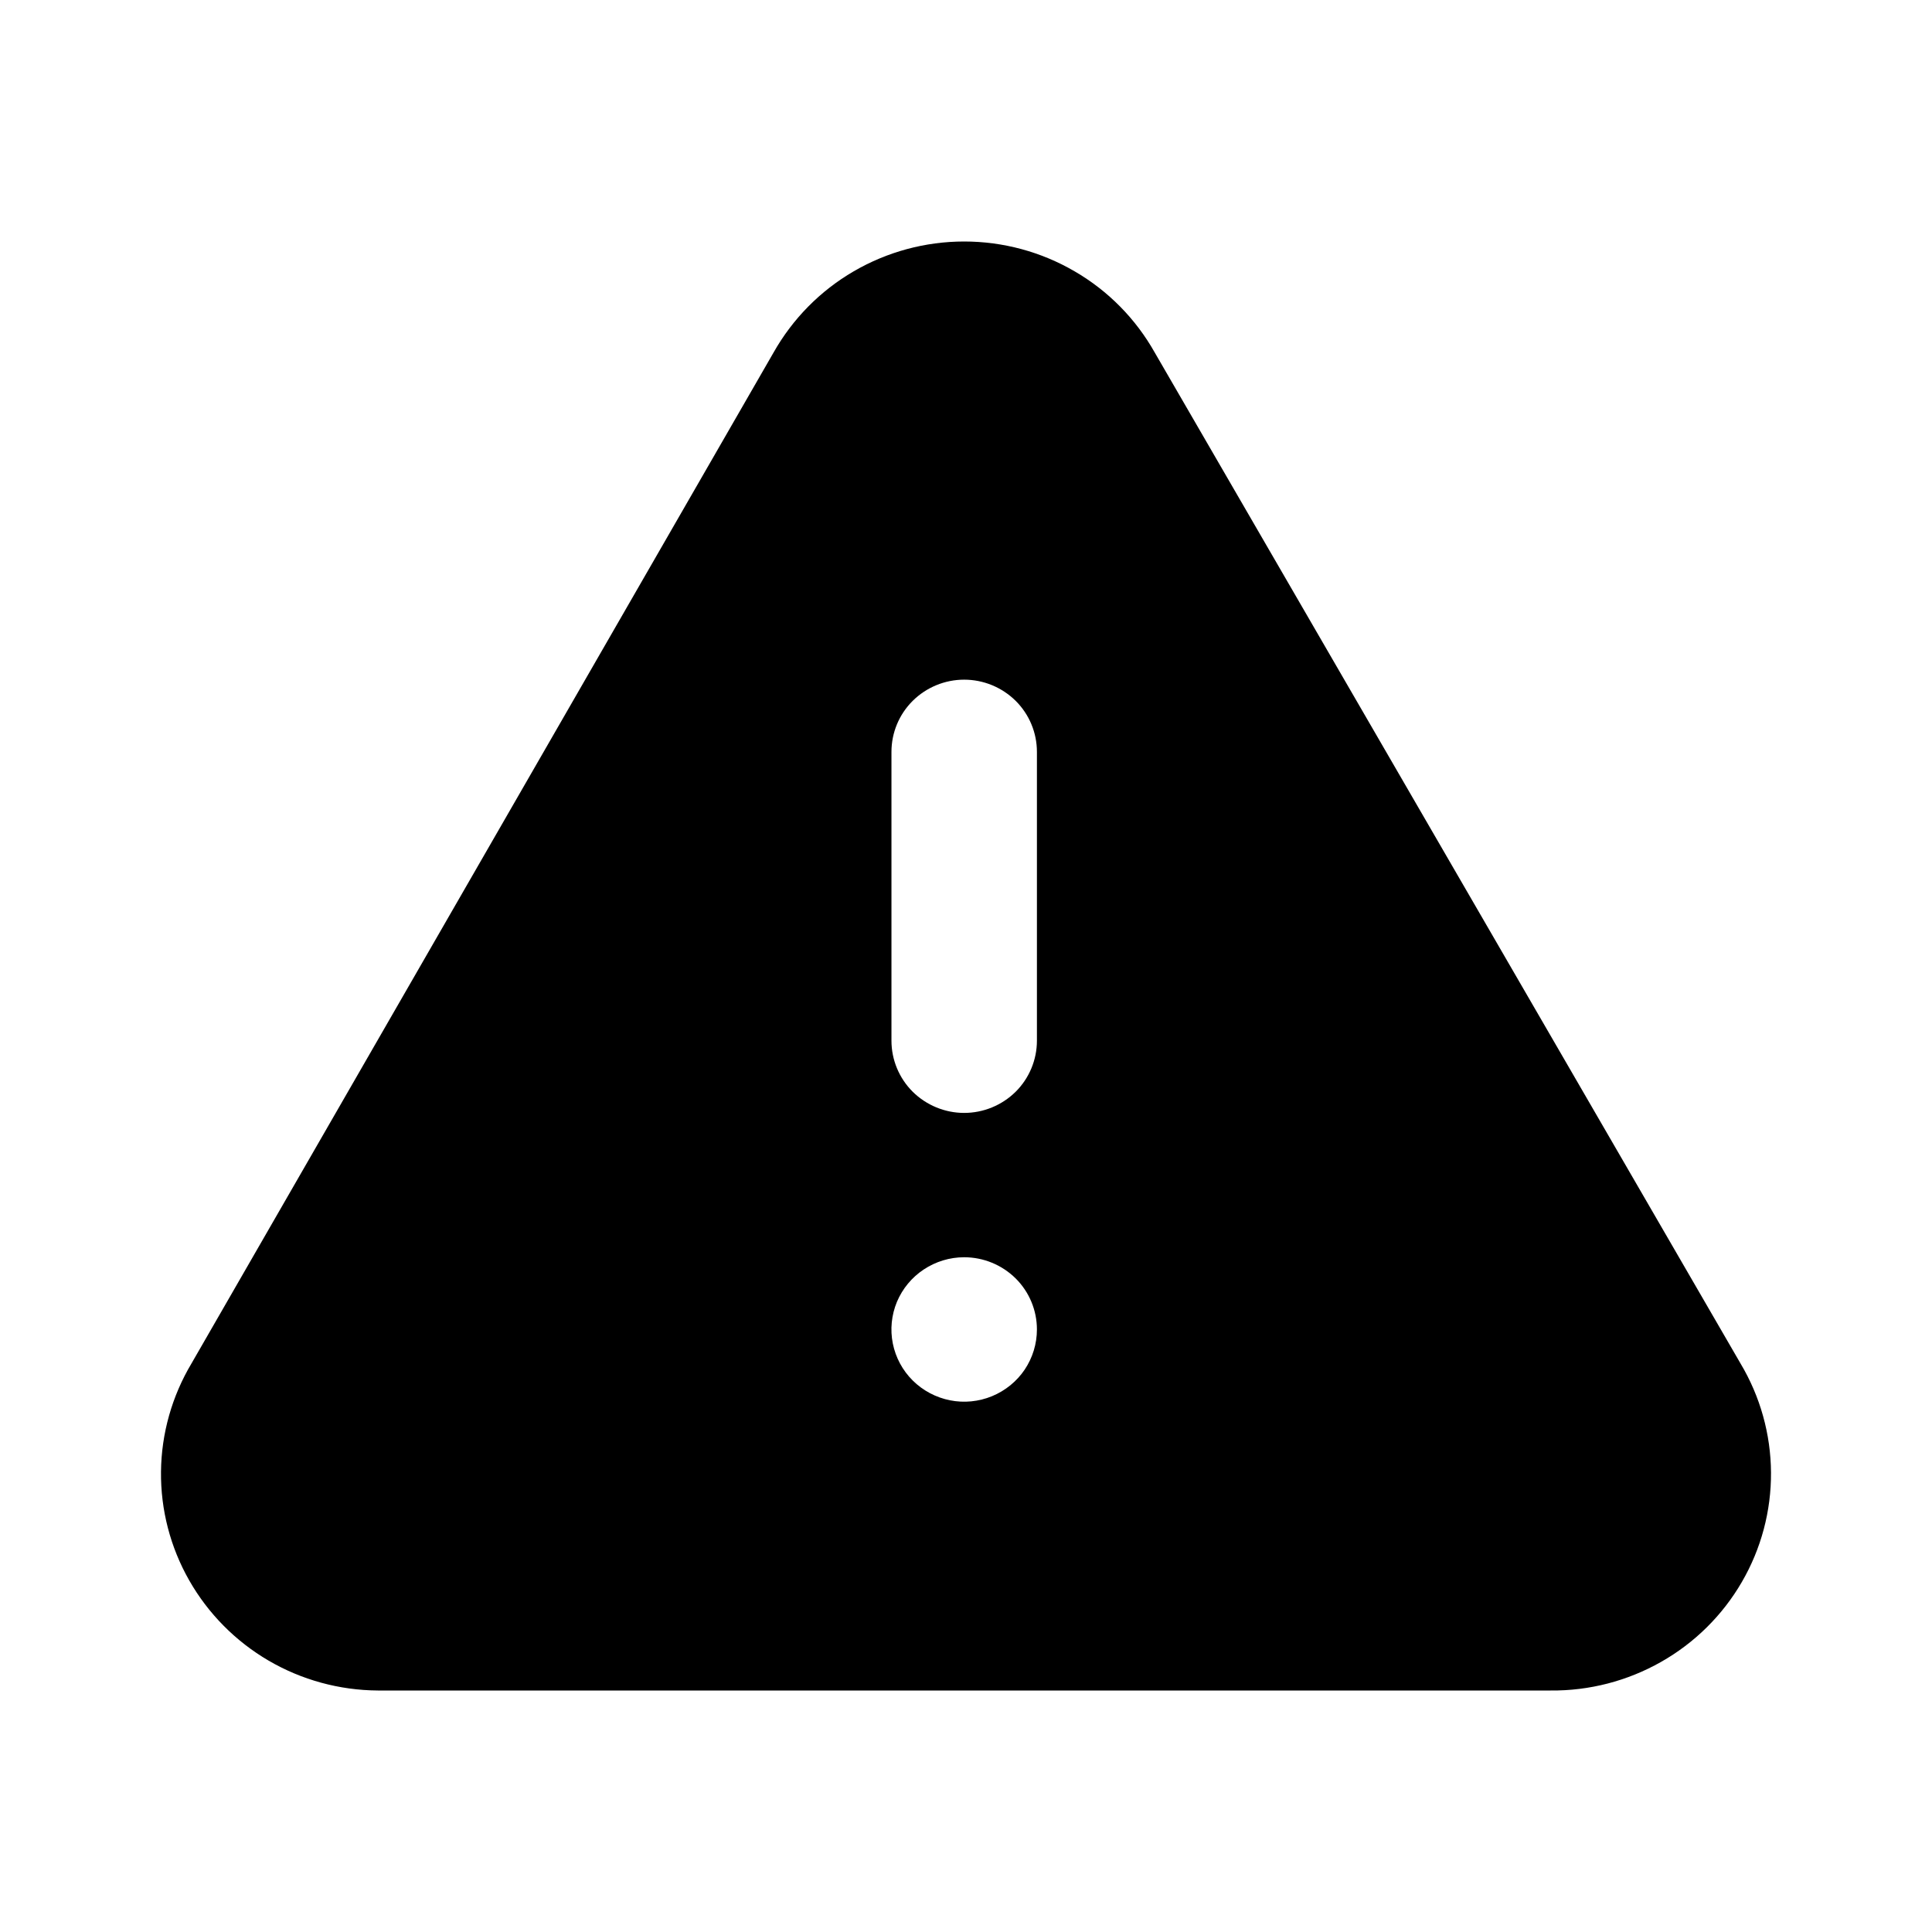
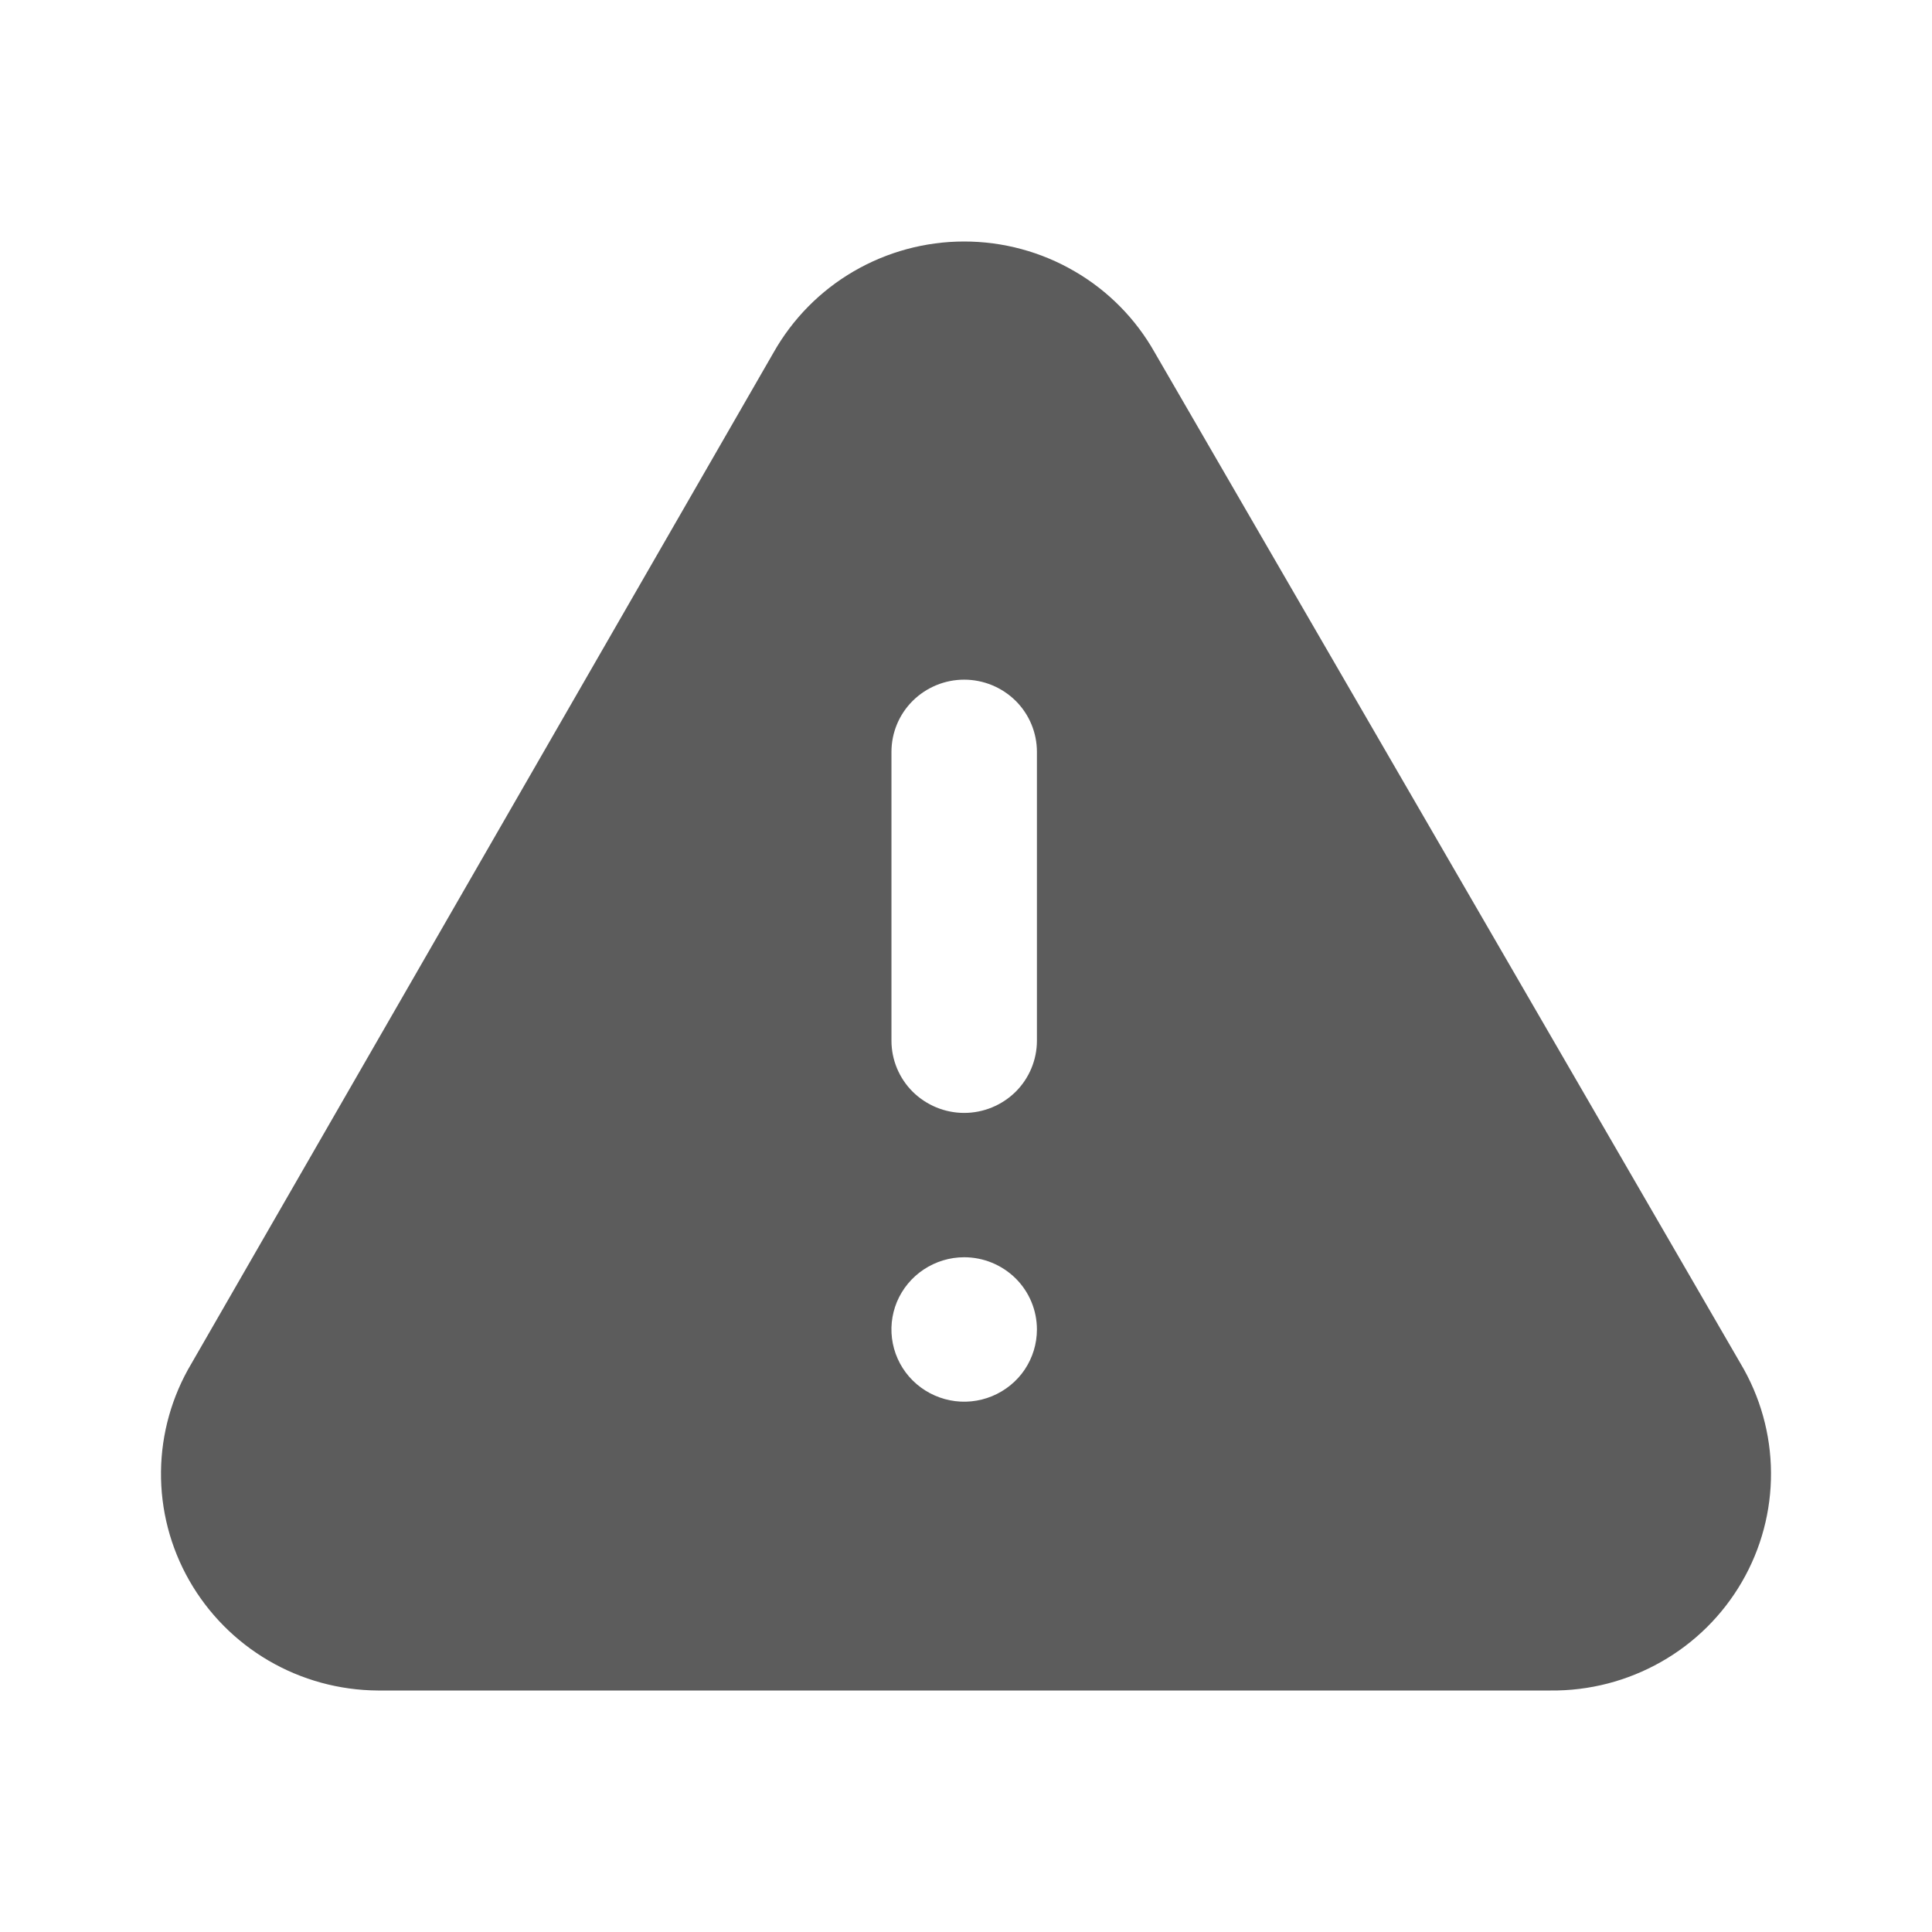
- <svg xmlns="http://www.w3.org/2000/svg" viewBox="0 0 24 24">
-   <path fill-rule="evenodd" clip-rule="evenodd" d="M11.977 15.618C11.799 15.618 11.624 15.671 11.475 15.77C11.327 15.868 11.211 16.008 11.142 16.172C11.074 16.336 11.056 16.516 11.091 16.69C11.126 16.864 11.212 17.024 11.338 17.149C11.465 17.275 11.626 17.36 11.801 17.395C11.976 17.43 12.158 17.412 12.323 17.344C12.488 17.276 12.63 17.161 12.729 17.014C12.828 16.866 12.881 16.693 12.881 16.515C12.881 16.277 12.786 16.049 12.617 15.881C12.447 15.713 12.217 15.618 11.977 15.618ZM21.621 16.937L14.345 4.38C14.11 3.962 13.767 3.613 13.35 3.371C12.934 3.128 12.46 3 11.977 3C11.495 3 11.021 3.128 10.604 3.371C10.188 3.613 9.845 3.962 9.609 4.38L2.379 16.937C2.136 17.344 2.005 17.808 2 18.281C1.995 18.755 2.116 19.221 2.351 19.633C2.586 20.045 2.926 20.389 3.337 20.629C3.748 20.869 4.216 20.997 4.693 21H19.262C19.743 21.005 20.216 20.882 20.634 20.645C21.051 20.409 21.398 20.066 21.638 19.652C21.878 19.239 22.003 18.77 22 18.292C21.997 17.815 21.866 17.347 21.621 16.937ZM11.338 8.706C11.508 8.538 11.738 8.443 11.977 8.443C12.217 8.443 12.447 8.538 12.617 8.706C12.786 8.874 12.881 9.102 12.881 9.34V12.928C12.881 13.165 12.786 13.394 12.617 13.562C12.447 13.73 12.217 13.825 11.977 13.825C11.738 13.825 11.508 13.73 11.338 13.562C11.169 13.394 11.074 13.165 11.074 12.928V9.34C11.074 9.102 11.169 8.874 11.338 8.706Z" />
+ <svg xmlns="http://www.w3.org/2000/svg" width="24" height="24" viewBox="0 0 24 24" fill="none">
+   <path fill-rule="evenodd" clip-rule="evenodd" d="M11.977 15.618C11.799 15.618 11.624 15.671 11.475 15.77C11.327 15.868 11.211 16.008 11.142 16.172C11.074 16.336 11.056 16.516 11.091 16.69C11.126 16.864 11.212 17.024 11.338 17.149C11.465 17.275 11.626 17.36 11.801 17.395C11.976 17.43 12.158 17.412 12.323 17.344C12.488 17.276 12.63 17.161 12.729 17.014C12.828 16.866 12.881 16.693 12.881 16.515C12.881 16.277 12.786 16.049 12.617 15.881C12.447 15.713 12.217 15.618 11.977 15.618ZM21.621 16.937L14.345 4.38C14.11 3.962 13.767 3.613 13.35 3.371C12.934 3.128 12.46 3 11.977 3C11.495 3 11.021 3.128 10.604 3.371C10.188 3.613 9.845 3.962 9.609 4.38L2.379 16.937C2.136 17.344 2.005 17.808 2 18.281C1.995 18.755 2.116 19.221 2.351 19.633C2.586 20.045 2.926 20.389 3.337 20.629C3.748 20.869 4.216 20.997 4.693 21H19.262C19.743 21.005 20.216 20.882 20.634 20.645C21.051 20.409 21.398 20.066 21.638 19.652C21.878 19.239 22.003 18.77 22 18.292C21.997 17.815 21.866 17.347 21.621 16.937ZM11.338 8.706C11.508 8.538 11.738 8.443 11.977 8.443C12.217 8.443 12.447 8.538 12.617 8.706C12.786 8.874 12.881 9.102 12.881 9.34V12.928C12.881 13.165 12.786 13.394 12.617 13.562C12.447 13.73 12.217 13.825 11.977 13.825C11.738 13.825 11.508 13.73 11.338 13.562C11.169 13.394 11.074 13.165 11.074 12.928V9.34C11.074 9.102 11.169 8.874 11.338 8.706Z" fill="#5C5C5C" />
</svg>
